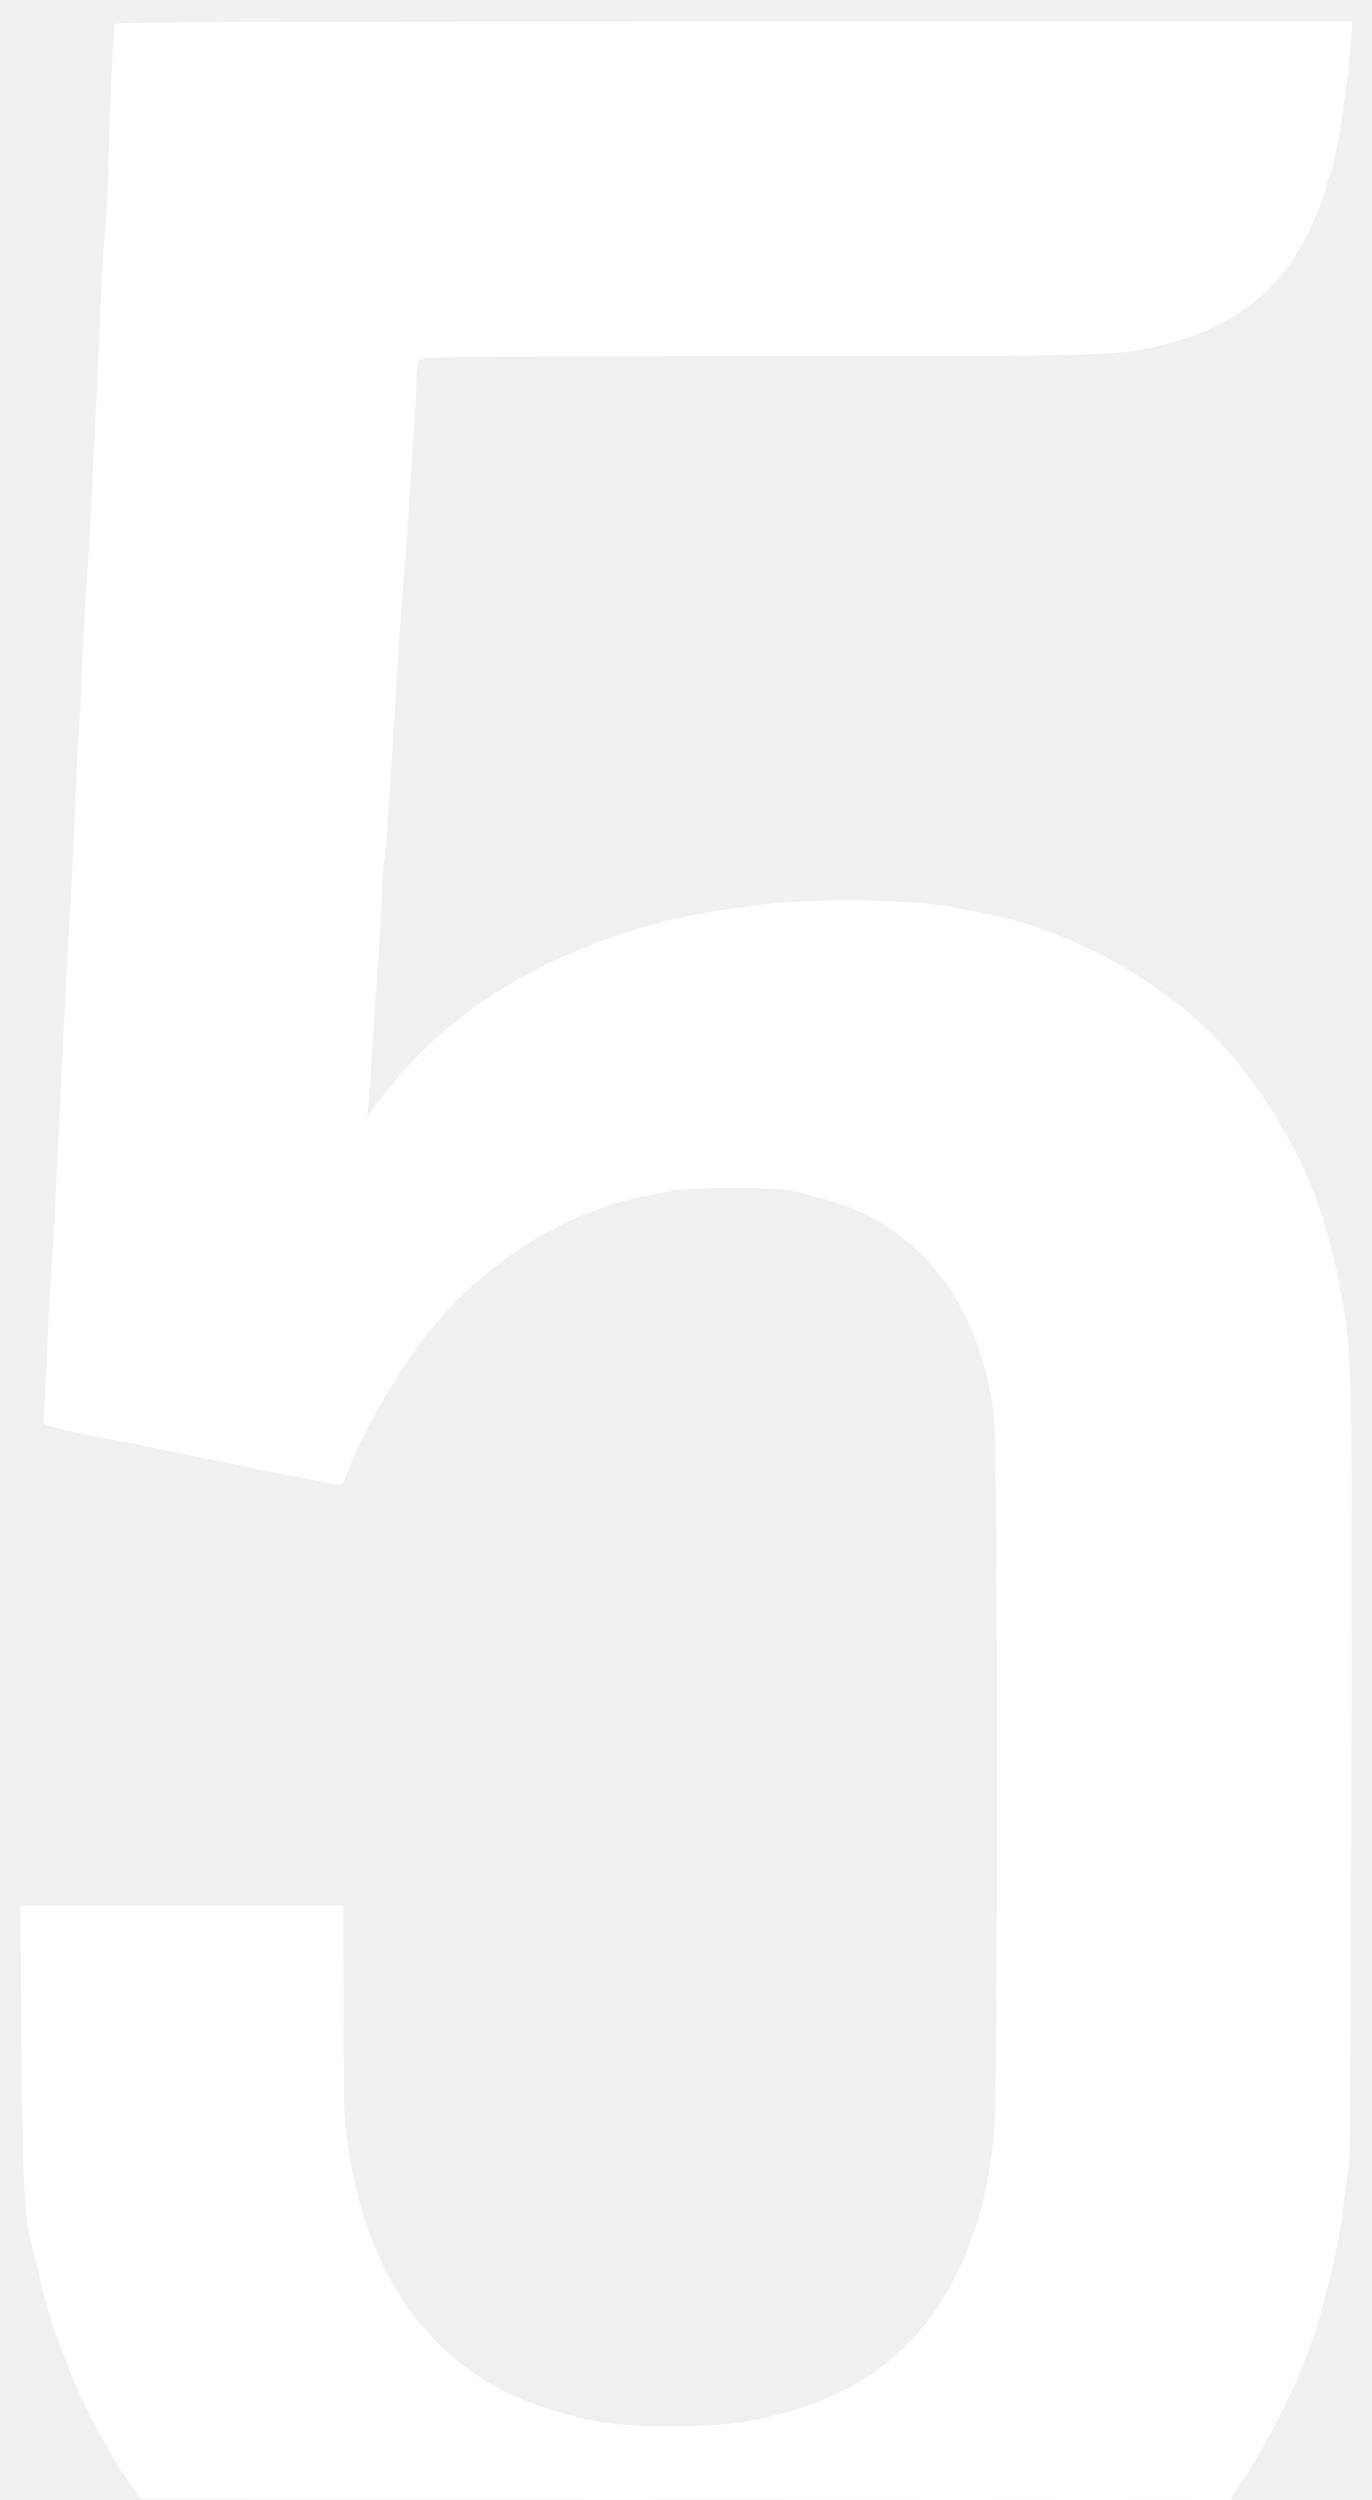
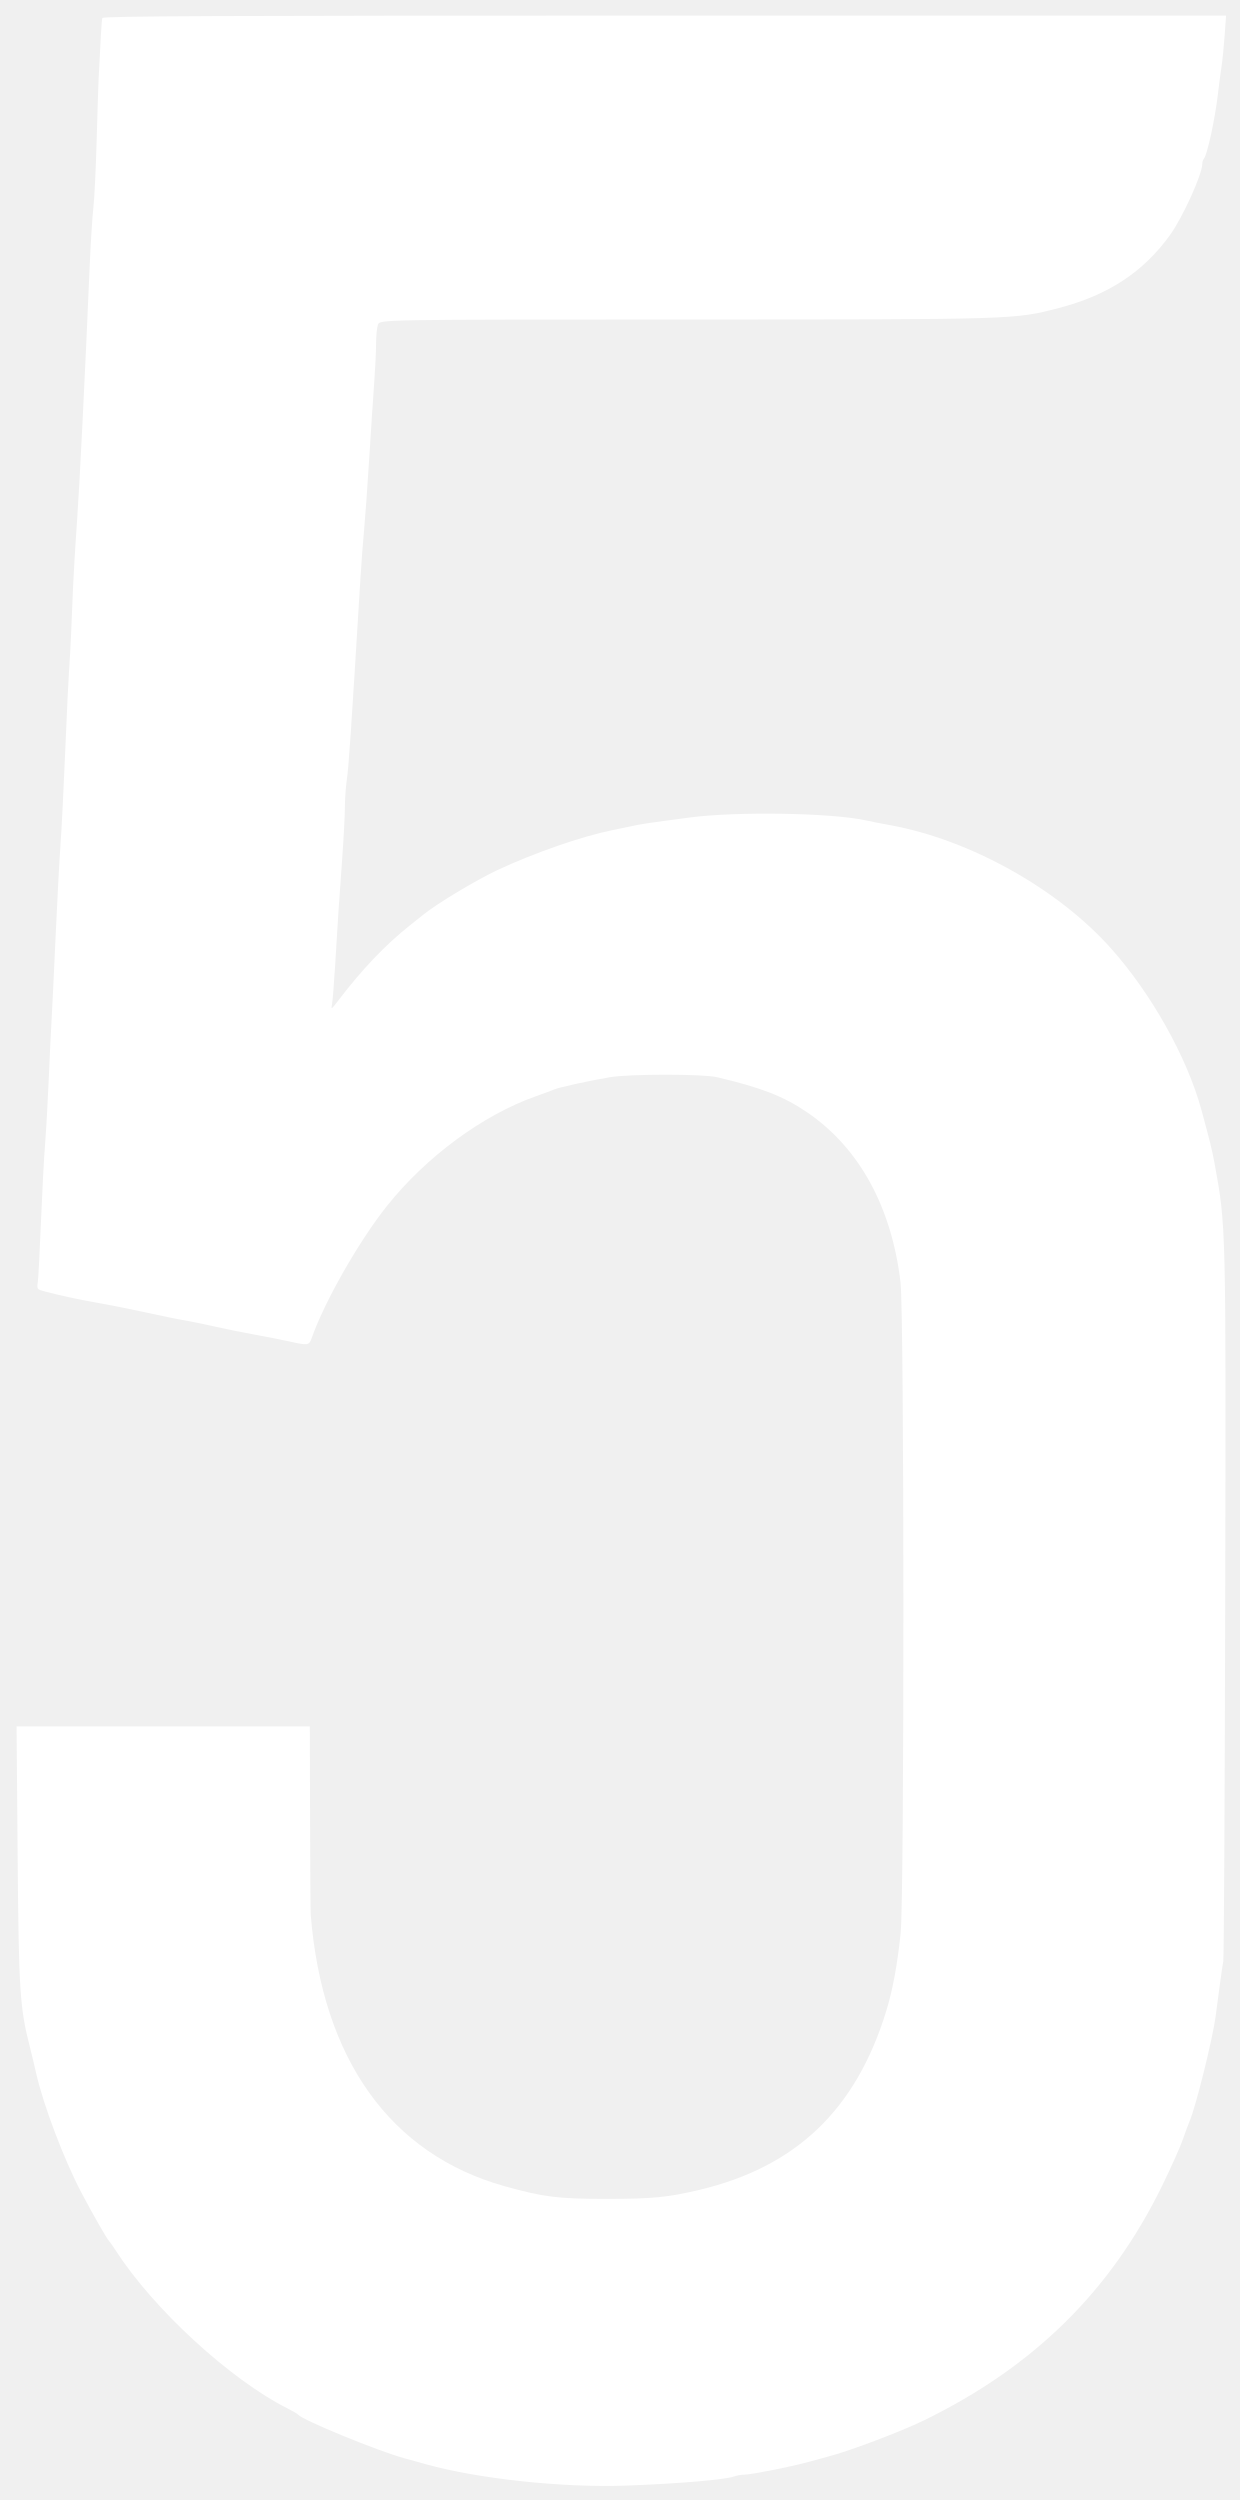
- <svg xmlns="http://www.w3.org/2000/svg" viewBox="0 0 639 1165" fill-rule="evenodd">
-   <path fill="#ffffff" d="M 53.528 11.250 C 53.173 12.334, 52.670 20.549, 51.582 43 C 51.435 46.025, 50.989 60.200, 50.591 74.500 C 50.193 88.800, 49.437 104.193, 48.911 108.706 C 48.385 113.220, 47.545 126.495, 47.045 138.206 C 44.563 196.351, 41.820 251.578, 40.500 270 C 39.692 281.275, 38.799 296.012, 38.515 302.750 C 38.232 309.488, 37.770 320.512, 37.489 327.250 C 37.208 333.988, 36.739 342.425, 36.447 346 C 36.155 349.575, 35.276 368.025, 34.495 387 C 33.713 405.975, 32.624 427.575, 32.074 435 C 31.525 442.425, 30.374 464.025, 29.517 483 C 28.660 501.975, 27.726 521.325, 27.441 526 C 27.157 530.675, 26.510 544.175, 26.005 556 C 25.500 567.825, 24.648 582.900, 24.112 589.500 C 23.575 596.100, 22.636 613.875, 22.024 629 C 21.412 644.125, 20.678 658.121, 20.393 660.102 C 19.884 663.636, 19.956 663.726, 24.187 664.827 C 32.563 667.006, 41.603 668.958, 50.500 670.508 C 55.450 671.370, 63.550 672.942, 68.500 674.002 C 85.900 677.726, 92.547 679.086, 97.500 679.939 C 100.250 680.412, 106.550 681.720, 111.500 682.846 C 116.450 683.972, 125.450 685.790, 131.500 686.886 C 137.550 687.982, 145.650 689.581, 149.500 690.439 C 159.071 692.573, 159.633 692.492, 160.927 688.780 C 167.408 670.189, 185.217 638.913, 199.570 620.916 C 219.760 595.599, 248.796 574.207, 276 564.607 C 280.125 563.151, 284.400 561.565, 285.500 561.081 C 287.904 560.026, 303.600 556.581, 314 554.826 C 324.151 553.114, 361.720 553.113, 369 554.825 C 391.633 560.149, 403.076 564.598, 415.066 572.737 C 441.854 590.921, 458.541 621.229, 463.144 660.058 C 465.071 676.319, 465.136 975.313, 463.216 994 C 461.556 1010.154, 459.145 1023.231, 455.840 1034 C 440.302 1084.639, 409.658 1113.999, 360 1125.825 C 343.889 1129.662, 335.958 1130.446, 313 1130.469 C 287.419 1130.495, 280.129 1129.599, 259.904 1123.943 C 201.307 1107.556, 166.470 1058.788, 160.473 984.750 C 160.350 983.237, 160.194 960.850, 160.125 935 L 160 888 84.750 887.999 L 9.500 887.999 10.050 954.249 C 10.630 1024.263, 11.157 1032.388, 16.451 1053 C 17.228 1056.025, 18.626 1061.875, 19.558 1066 C 23.251 1082.343, 33.821 1110.242, 42.771 1127.269 C 48.106 1137.417, 55.688 1150.688, 57.131 1152.405 C 57.637 1153.007, 59.744 1155.975, 61.813 1159 L 65.574 1164.500 319.321 1164.752 L 573.069 1165.004 581.132 1152.752 C 589.537 1139.980, 604.202 1111.212, 608.023 1100 C 609.242 1096.425, 610.824 1092.150, 611.540 1090.500 C 614.625 1083.391, 623.131 1049.182, 624.844 1037 C 625.424 1032.875, 626.411 1025.450, 627.039 1020.500 C 627.666 1015.550, 628.453 1010.150, 628.787 1008.500 C 629.121 1006.850, 629.565 924.500, 629.773 825.500 C 630.186 629.847, 630.225 631.483, 624.394 599.500 C 623.047 592.114, 622.022 587.929, 617.536 571.500 C 610.159 544.482, 591.722 511.645, 570.873 488.391 C 543.575 457.944, 498.722 432.956, 458 425.509 C 453.325 424.655, 447.475 423.510, 445 422.965 C 427.626 419.144, 378.928 418.369, 355 421.532 C 333.065 424.432, 330.608 424.799, 325 426.010 C 321.975 426.663, 317.475 427.604, 315 428.100 C 299.708 431.168, 274.744 439.851, 256.330 448.507 C 245.375 453.657, 225.692 465.464, 218.500 471.200 C 217.950 471.639, 214.818 474.136, 211.539 476.749 C 198.593 487.069, 186.976 499.250, 174.586 515.500 C 171.073 520.107, 170.821 520.264, 171.374 517.500 C 171.704 515.850, 172.445 506.625, 173.020 497 C 174.515 471.982, 174.797 467.716, 176.486 444.531 C 177.319 433.097, 178 420.398, 178 416.312 C 178 412.226, 178.440 405.872, 178.978 402.192 C 179.987 395.289, 181.073 379.240, 185.964 299 C 186.450 291.025, 187.316 279.550, 187.888 273.500 C 188.461 267.450, 189.636 251.025, 190.501 237 C 191.366 222.975, 192.507 205.673, 193.037 198.550 C 193.567 191.428, 194 182.344, 194 178.365 C 194 174.386, 194.439 169.976, 194.975 168.565 C 195.950 166, 195.950 166, 352.225 165.980 C 523.353 165.959, 521.493 166.016, 544.397 160.069 C 569.741 153.488, 587.906 141.535, 601.557 122.456 C 608.068 113.357, 618 91.435, 618 86.165 C 618 85.194, 618.379 83.972, 618.842 83.450 C 620.549 81.523, 624.510 63.302, 626.004 50.500 C 626.582 45.550, 627.437 39.025, 627.904 36 C 628.372 32.975, 629.083 25.888, 629.485 20.250 L 630.216 10 342.076 10 C 112.450 10, 53.854 10.254, 53.528 11.250" />
+ <svg xmlns="http://www.w3.org/2000/svg" viewBox="0 0 636 1283" fill-rule="evenodd">
+   <path fill="#ffffff" d="M 52.528 9.250 C 52.173 10.334, 51.670 18.549, 50.582 41 C 50.435 44.025, 49.989 58.200, 49.591 72.500 C 49.193 86.800, 48.437 102.193, 47.911 106.706 C 47.385 111.220, 46.545 124.495, 46.045 136.206 C 43.563 194.351, 40.820 249.578, 39.500 268 C 38.692 279.275, 37.799 294.012, 37.515 300.750 C 37.232 307.488, 36.770 318.512, 36.489 325.250 C 36.208 331.988, 35.739 340.425, 35.447 344 C 35.155 347.575, 34.276 366.025, 33.495 385 C 32.713 403.975, 31.624 425.575, 31.074 433 C 30.525 440.425, 29.374 462.025, 28.517 481 C 27.660 499.975, 26.726 519.325, 26.441 524 C 26.157 528.675, 25.510 542.175, 25.005 554 C 24.500 565.825, 23.648 580.900, 23.112 587.500 C 22.575 594.100, 21.636 611.875, 21.024 627 C 20.412 642.125, 19.678 656.121, 19.393 658.102 C 18.884 661.636, 18.956 661.726, 23.187 662.827 C 31.563 665.006, 40.603 666.958, 49.500 668.508 C 54.450 669.370, 62.550 670.942, 67.500 672.002 C 84.900 675.726, 91.547 677.086, 96.500 677.939 C 99.250 678.412, 105.550 679.720, 110.500 680.846 C 115.450 681.972, 124.450 683.790, 130.500 684.886 C 136.550 685.982, 144.650 687.581, 148.500 688.439 C 158.071 690.573, 158.633 690.492, 159.927 686.780 C 166.408 668.189, 184.217 636.913, 198.570 618.916 C 218.760 593.599, 247.796 572.207, 275 562.607 C 279.125 561.151, 283.400 559.565, 284.500 559.081 C 286.904 558.026, 302.600 554.581, 313 552.826 C 323.151 551.114, 360.720 551.113, 368 552.825 C 390.633 558.149, 402.076 562.598, 414.066 570.737 C 440.854 588.921, 457.541 619.229, 462.144 658.058 C 464.071 674.319, 464.136 973.313, 462.216 992 C 460.556 1008.154, 458.145 1021.231, 454.840 1032 C 439.302 1082.639, 408.658 1111.999, 359 1123.825 C 342.889 1127.662, 334.958 1128.446, 312 1128.469 C 286.419 1128.495, 279.129 1127.599, 258.904 1121.943 C 200.307 1105.556, 165.470 1056.788, 159.473 982.750 C 159.350 981.237, 159.194 958.850, 159.125 933 L 159 886 83.750 885.999 L 8.500 885.999 9.050 952.249 C 9.630 1022.263, 10.157 1030.388, 15.451 1051 C 16.228 1054.025, 17.626 1059.875, 18.558 1064 C 22.251 1080.343, 32.821 1108.242, 41.771 1125.269 C 47.361 1135.901, 54.998 1149.268, 55.901 1150 C 56.241 1150.275, 57.823 1152.525, 59.417 1155 C 78.699 1184.937, 118.134 1221.185, 147.538 1236 C 150.267 1237.375, 152.739 1238.818, 153.032 1239.206 C 155.085 1241.932, 193.680 1257.782, 207.500 1261.575 C 210.800 1262.481, 215.750 1263.851, 218.500 1264.621 C 245.475 1272.168, 289.017 1276.812, 321.500 1275.606 C 348.711 1274.597, 372.334 1272.584, 376.771 1270.897 C 378.068 1270.404, 380.428 1270, 382.014 1270 C 385.448 1270, 407.208 1265.671, 415 1263.437 C 418.025 1262.570, 422.300 1261.403, 424.500 1260.844 C 435.383 1258.080, 461.985 1248.067, 474 1242.213 C 530.597 1214.640, 570.062 1175.756, 596.518 1121.500 C 601.078 1112.150, 605.805 1101.575, 607.023 1098 C 608.242 1094.425, 609.824 1090.150, 610.540 1088.500 C 613.625 1081.391, 622.131 1047.182, 623.844 1035 C 624.424 1030.875, 625.411 1023.450, 626.039 1018.500 C 626.666 1013.550, 627.453 1008.150, 627.787 1006.500 C 628.121 1004.850, 628.565 922.500, 628.773 823.500 C 629.186 627.847, 629.225 629.483, 623.394 597.500 C 622.047 590.114, 621.022 585.929, 616.536 569.500 C 609.159 542.482, 590.722 509.645, 569.873 486.391 C 542.575 455.944, 497.722 430.956, 457 423.509 C 452.325 422.655, 446.475 421.510, 444 420.965 C 426.626 417.144, 377.928 416.369, 354 419.532 C 332.065 422.432, 329.608 422.799, 324 424.010 C 320.975 424.663, 316.475 425.604, 314 426.100 C 298.708 429.168, 273.744 437.851, 255.330 446.507 C 244.375 451.657, 224.692 463.464, 217.500 469.200 C 216.950 469.639, 213.818 472.136, 210.539 474.749 C 197.593 485.069, 185.976 497.250, 173.586 513.500 C 170.073 518.107, 169.821 518.264, 170.374 515.500 C 170.704 513.850, 171.445 504.625, 172.020 495 C 173.515 469.982, 173.797 465.716, 175.486 442.531 C 176.319 431.097, 177 418.398, 177 414.312 C 177 410.226, 177.440 403.872, 177.978 400.192 C 178.987 393.289, 180.073 377.240, 184.964 297 C 185.450 289.025, 186.316 277.550, 186.888 271.500 C 187.461 265.450, 188.636 249.025, 189.501 235 C 190.366 220.975, 191.507 203.673, 192.037 196.550 C 192.567 189.428, 193 180.344, 193 176.365 C 193 172.386, 193.439 167.976, 193.975 166.565 C 194.950 164, 194.950 164, 351.225 163.980 C 522.353 163.959, 520.493 164.016, 543.397 158.069 C 568.741 151.488, 586.906 139.535, 600.557 120.456 C 607.068 111.357, 617 89.435, 617 84.165 C 617 83.194, 617.379 81.972, 617.842 81.450 C 619.549 79.523, 623.510 61.302, 625.004 48.500 C 625.582 43.550, 626.437 37.025, 626.904 34 C 627.372 30.975, 628.083 23.888, 628.485 18.250 L 629.216 8 341.076 8 C 111.450 8, 52.854 8.254, 52.528 9.250" />
</svg>
